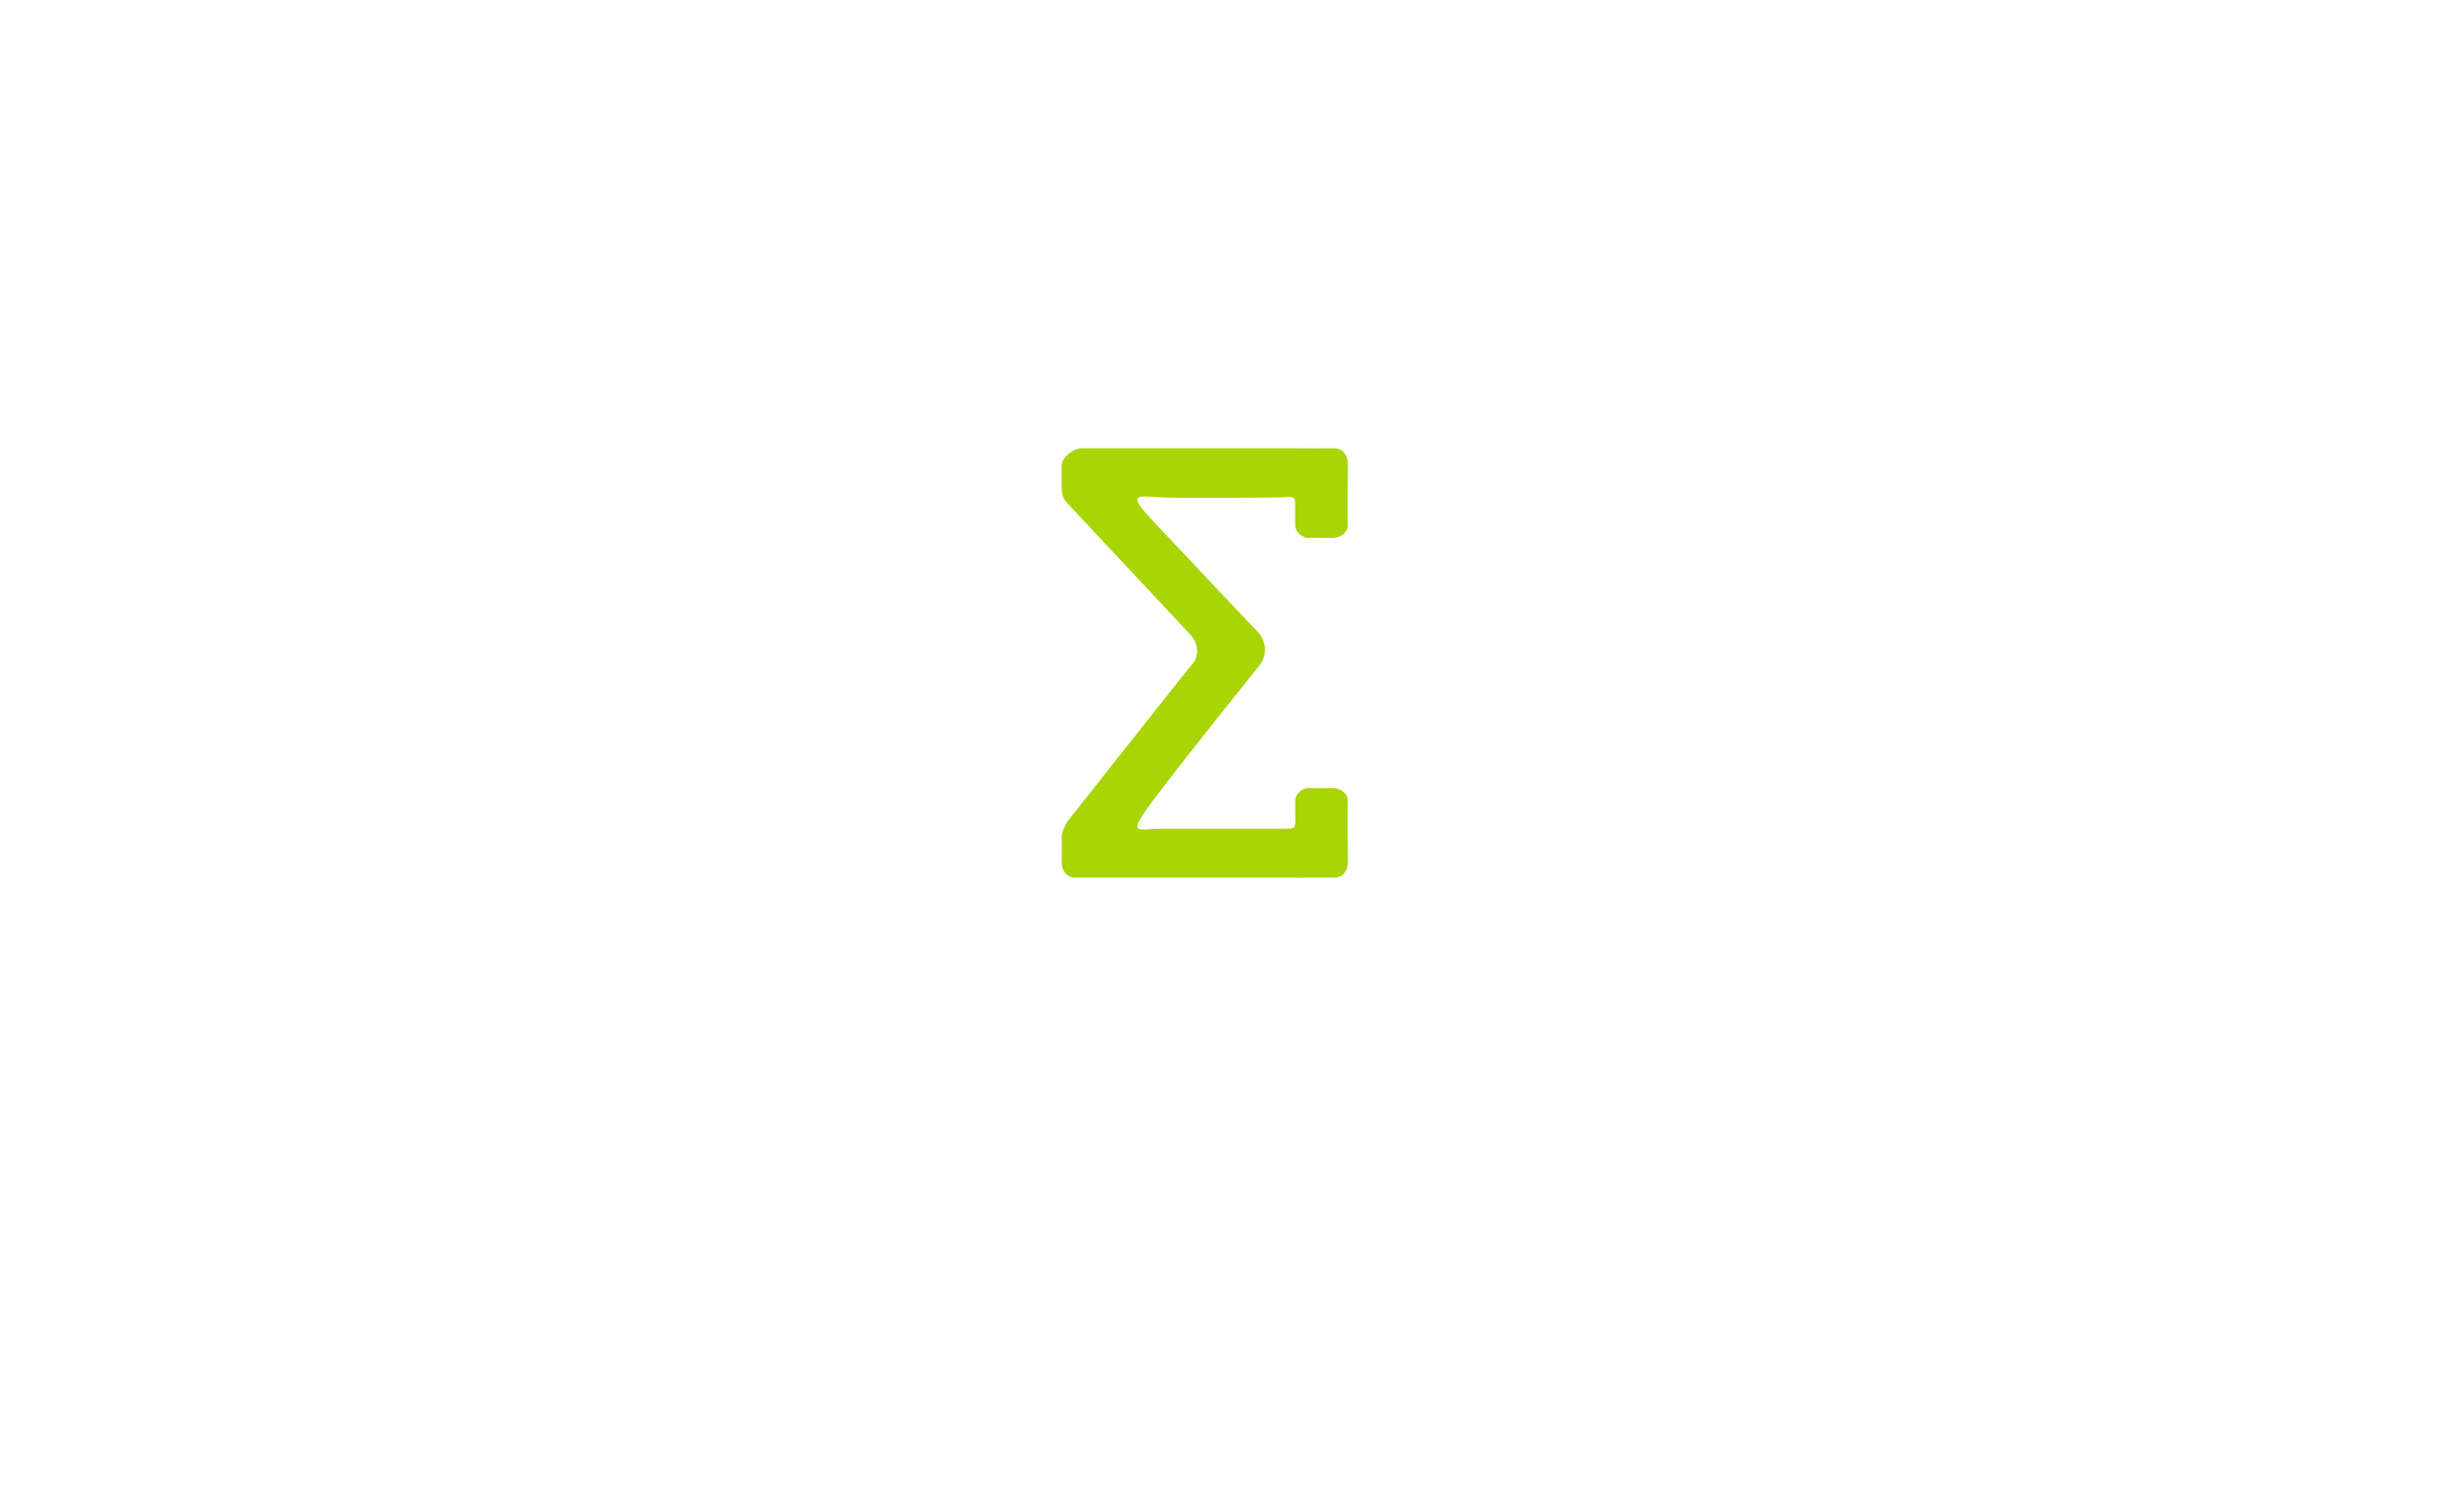
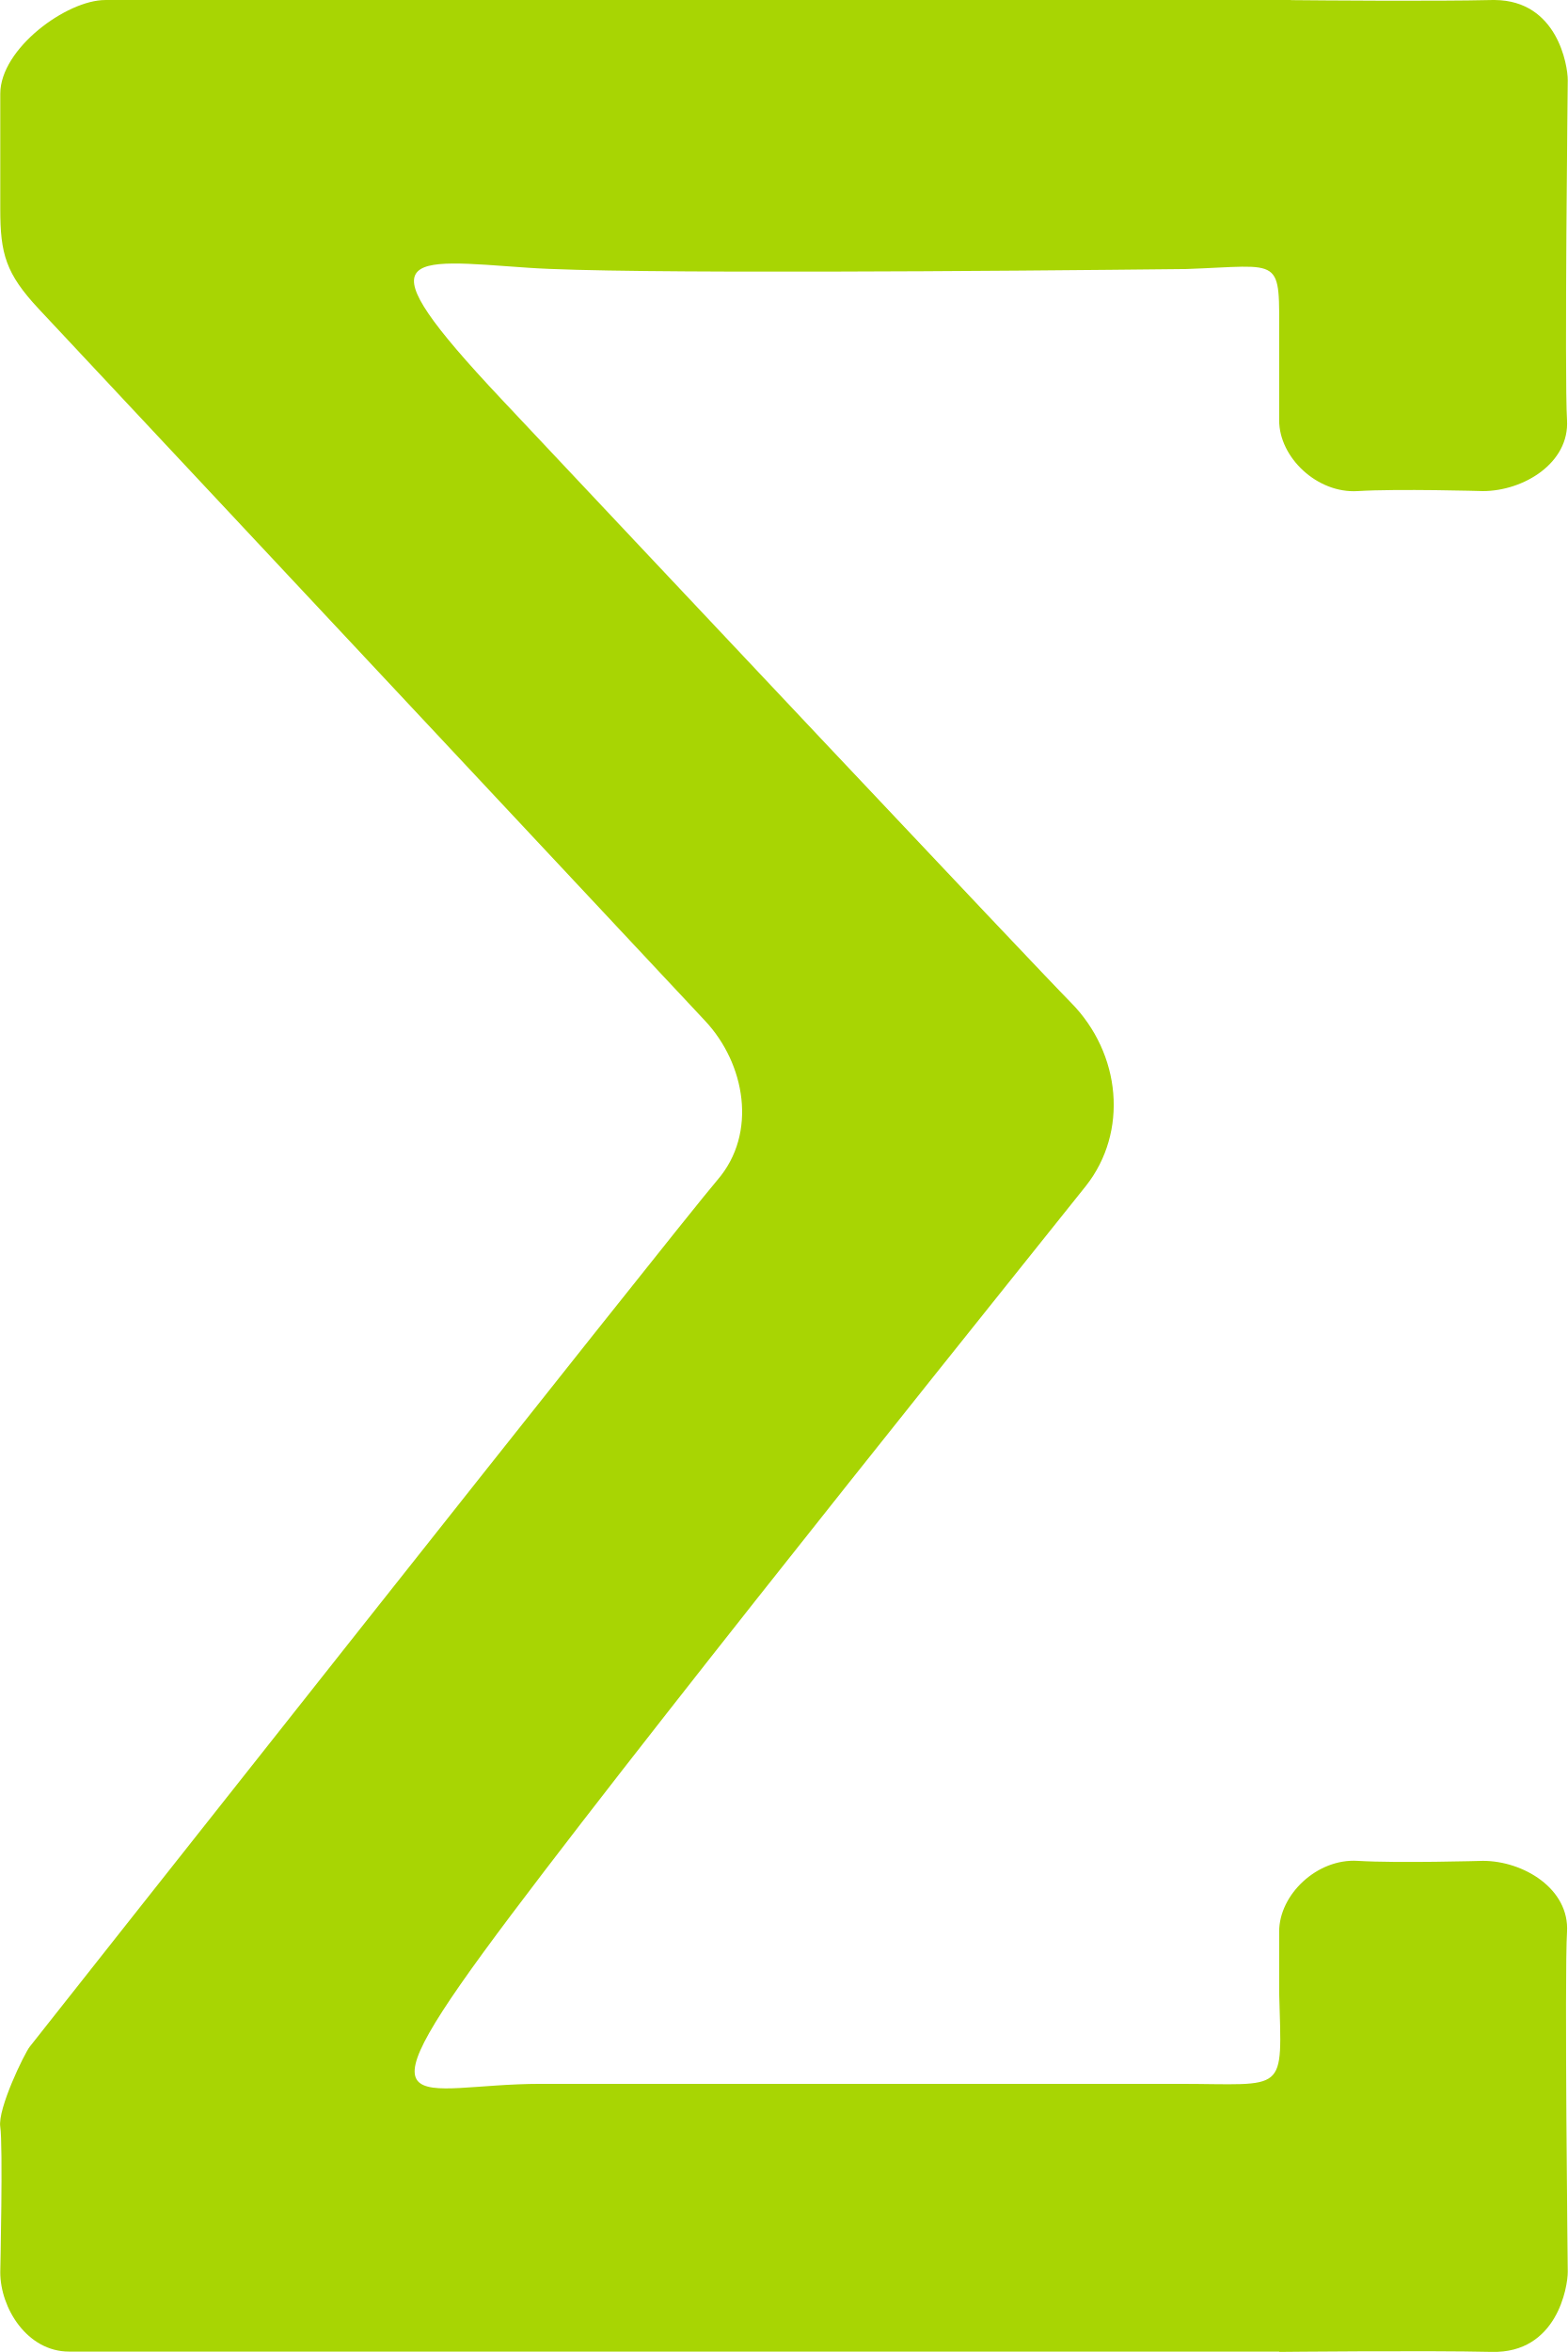
- <svg xmlns="http://www.w3.org/2000/svg" width="226.458mm" height="139.688mm" viewBox="0 0 226.458 139.688" version="1.1" id="svg5">
-   <defs id="defs2">
-     <linearGradient id="linearGradient29653">
-       <stop style="stop-color:#000000;stop-opacity:1;" offset="0" id="stop29651" />
-     </linearGradient>
-   </defs>
-   <g id="layer1" transform="translate(100,100)">
-     <g aria-label="ⵉ" id="text1508" style="font-size:50.8px;line-height:1.25;fill:#a8d503;stroke:none;stroke-opacity:1" transform="matrix(1.107768,0,0,1.071505,-100.4811,-81.43425)">
-       <path id="path27478" style="font-family:'DejaVu Sans';-inkscape-font-specification:'DejaVu Sans';stroke:none;stroke-width:3.78;stroke-opacity:1" d="m 422.512,80.688 c -0.057,-5.17e-4 -0.115,5.15e-4 -0.174,0.002 -3.304,0.081 -9.907,0.022 -11.559,0.006 v -0.006 h -0.68 -67.602 c -2.203,0 -6.041,2.879 -6.041,5.582 v 6.85 c 0,2.676 0.311,3.849 2.229,5.967 l 38.361,42.365 c 2.308,2.549 3.021,6.685 0.717,9.455 -2.305,2.77 -39.607,51.6 -39.607,51.6 -0.311,0.406 -1.861,3.703 -1.699,4.777 0.162,1.074 0,8.646 0,8.646 0,2.135 1.546,4.727 3.963,4.727 h 69.68 v 0.018 c 0,0 8.471,-0.092 12.238,0 3.767,0.092 4.379,-3.876 4.379,-4.764 0,0 -0.194,-17.661 -0.043,-20.23 0.151,-2.57 -2.511,-4.234 -4.844,-4.234 0,0 -4.885,0.148 -7.215,0 -2.33,-0.148 -4.516,2.004 -4.516,4.209 0,0.43 0,1.821 0,3.659 0.162,6.107 0.493,5.405 -5.794,5.405 H 367.582 c -7.249,0 -11.107,2.869 -1.695,-10.07 9.412,-12.939 31.347,-41.096 33.088,-43.379 2.439,-3.198 2.043,-7.87 -0.881,-10.926 -2.108,-2.203 -24.672,-26.991 -32.795,-35.92 -8.123,-8.929 -5.504,-8.312 1.586,-7.799 5.375,0.389 27.469,0.192 37.859,0.074 5.643,-0.205 5.356,-0.84 5.356,4.212 v 4.796 c 0,2.205 2.186,4.357 4.516,4.209 2.33,-0.148 7.215,0 7.215,0 2.332,0 4.995,-1.664 4.844,-4.234 -0.151,-2.57 0.043,-20.23 0.043,-20.23 0,-0.874 -0.593,-4.733 -4.205,-4.766 z" transform="scale(0.2645833)" />
-     </g>
+ <svg xmlns="http://www.w3.org/2000/svg" width="26.458mm" height="39.688mm" version="1.1" viewBox="0 0 26.458 39.688">
+   <g transform="matrix(1.1078 0 0 1.0715 -98.611 -22.875)" fill="#a8d503" aria-label="ⵉ">
+     <path transform="scale(.26458)" d="m422.51 80.688c-0.057-5.17e-4 -0.115 5.15e-4 -0.174 2e-3 -3.304 0.081-9.907 0.022-11.559 0.006v-0.006h-68.281c-2.203 0-6.041 2.879-6.041 5.582v6.85c0 2.676 0.311 3.849 2.228 5.967l38.361 42.365c2.308 2.549 3.021 6.685 0.717 9.455s-39.607 51.6-39.607 51.6c-0.311 0.406-1.861 3.703-1.699 4.777 0.162 1.074 0 8.646 0 8.646 0 2.135 1.546 4.727 3.963 4.727h69.68v0.018s8.471-0.092 12.238 0c3.767 0.092 4.379-3.876 4.379-4.764 0 0-0.194-17.661-0.043-20.23 0.151-2.57-2.511-4.234-4.844-4.234 0 0-4.885 0.148-7.215 0-2.33-0.148-4.516 2.004-4.516 4.209v3.659c0.162 6.107 0.493 5.405-5.795 5.405h-36.723c-7.249 0-11.107 2.869-1.695-10.07s31.347-41.096 33.088-43.379c2.439-3.198 2.043-7.87-0.881-10.926-2.108-2.203-24.672-26.991-32.795-35.92-8.123-8.929-5.504-8.312 1.586-7.799 5.375 0.389 27.469 0.192 37.859 0.074 5.643-0.205 5.356-0.84 5.356 4.212v4.796c0 2.205 2.186 4.357 4.516 4.209 2.33-0.148 7.215 0 7.215 0 2.332 0 4.995-1.665 4.844-4.234-0.151-2.57 0.043-20.23 0.043-20.23 0-0.874-0.593-4.733-4.205-4.766z" />
  </g>
</svg>
